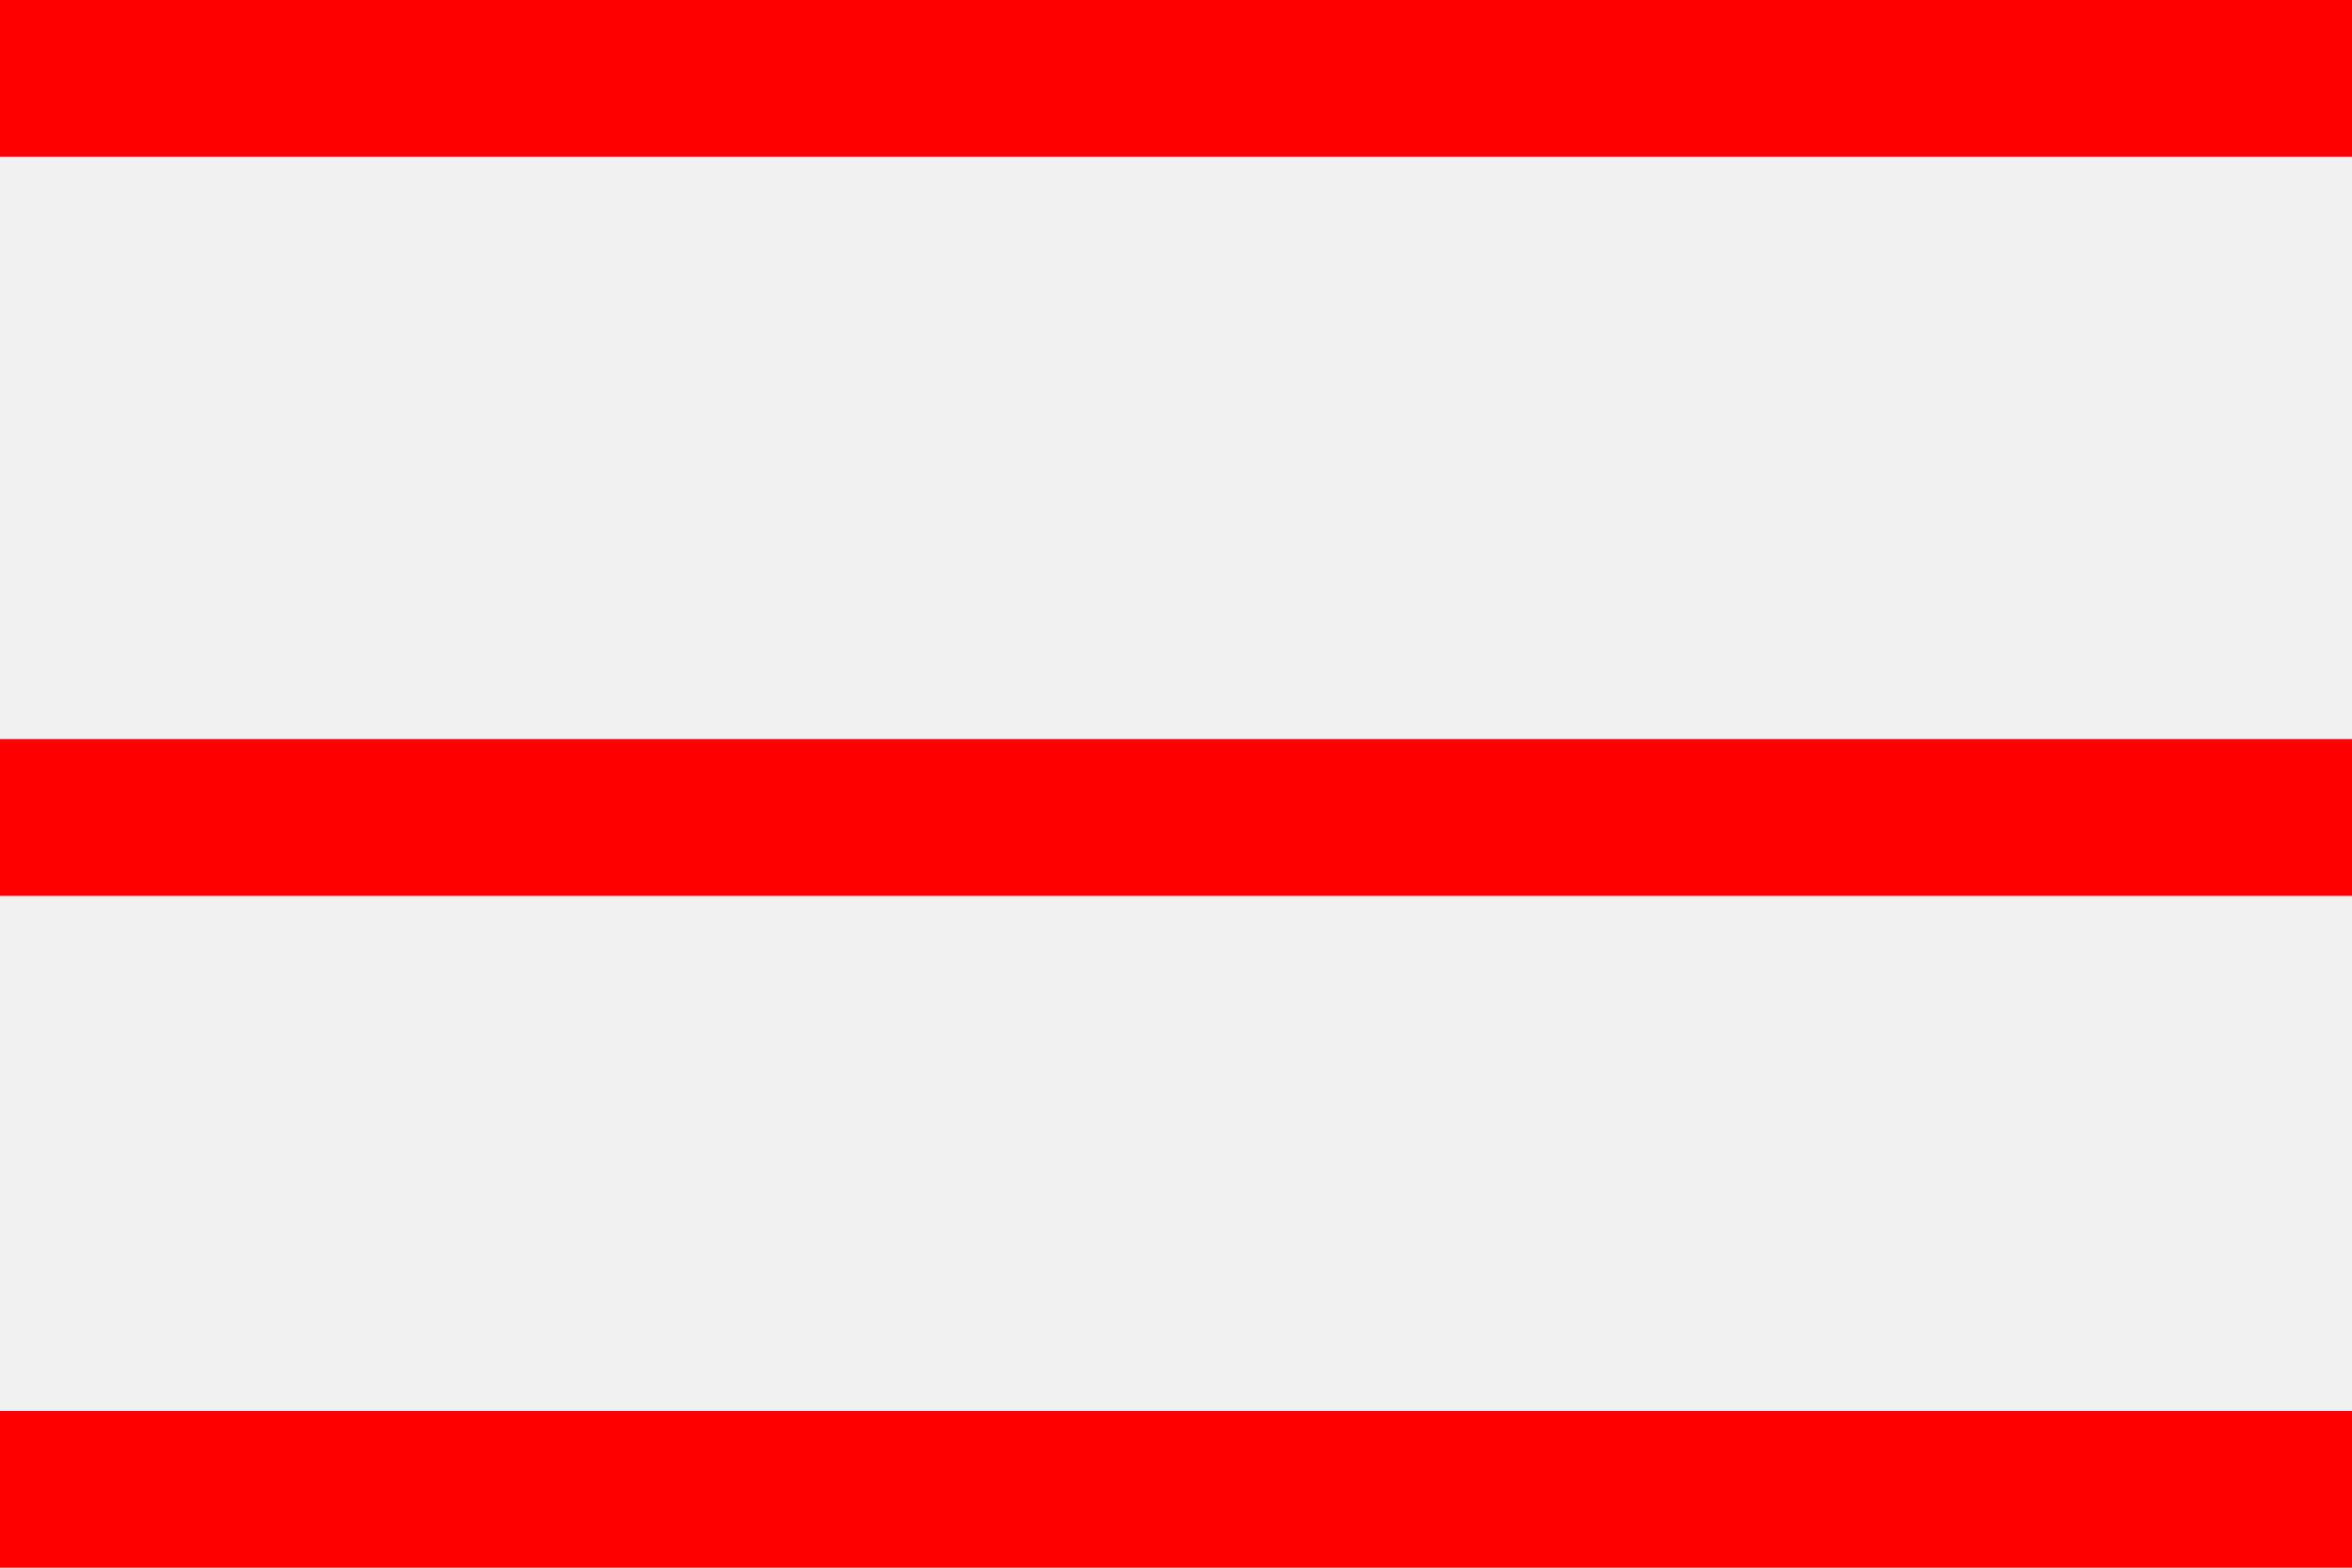
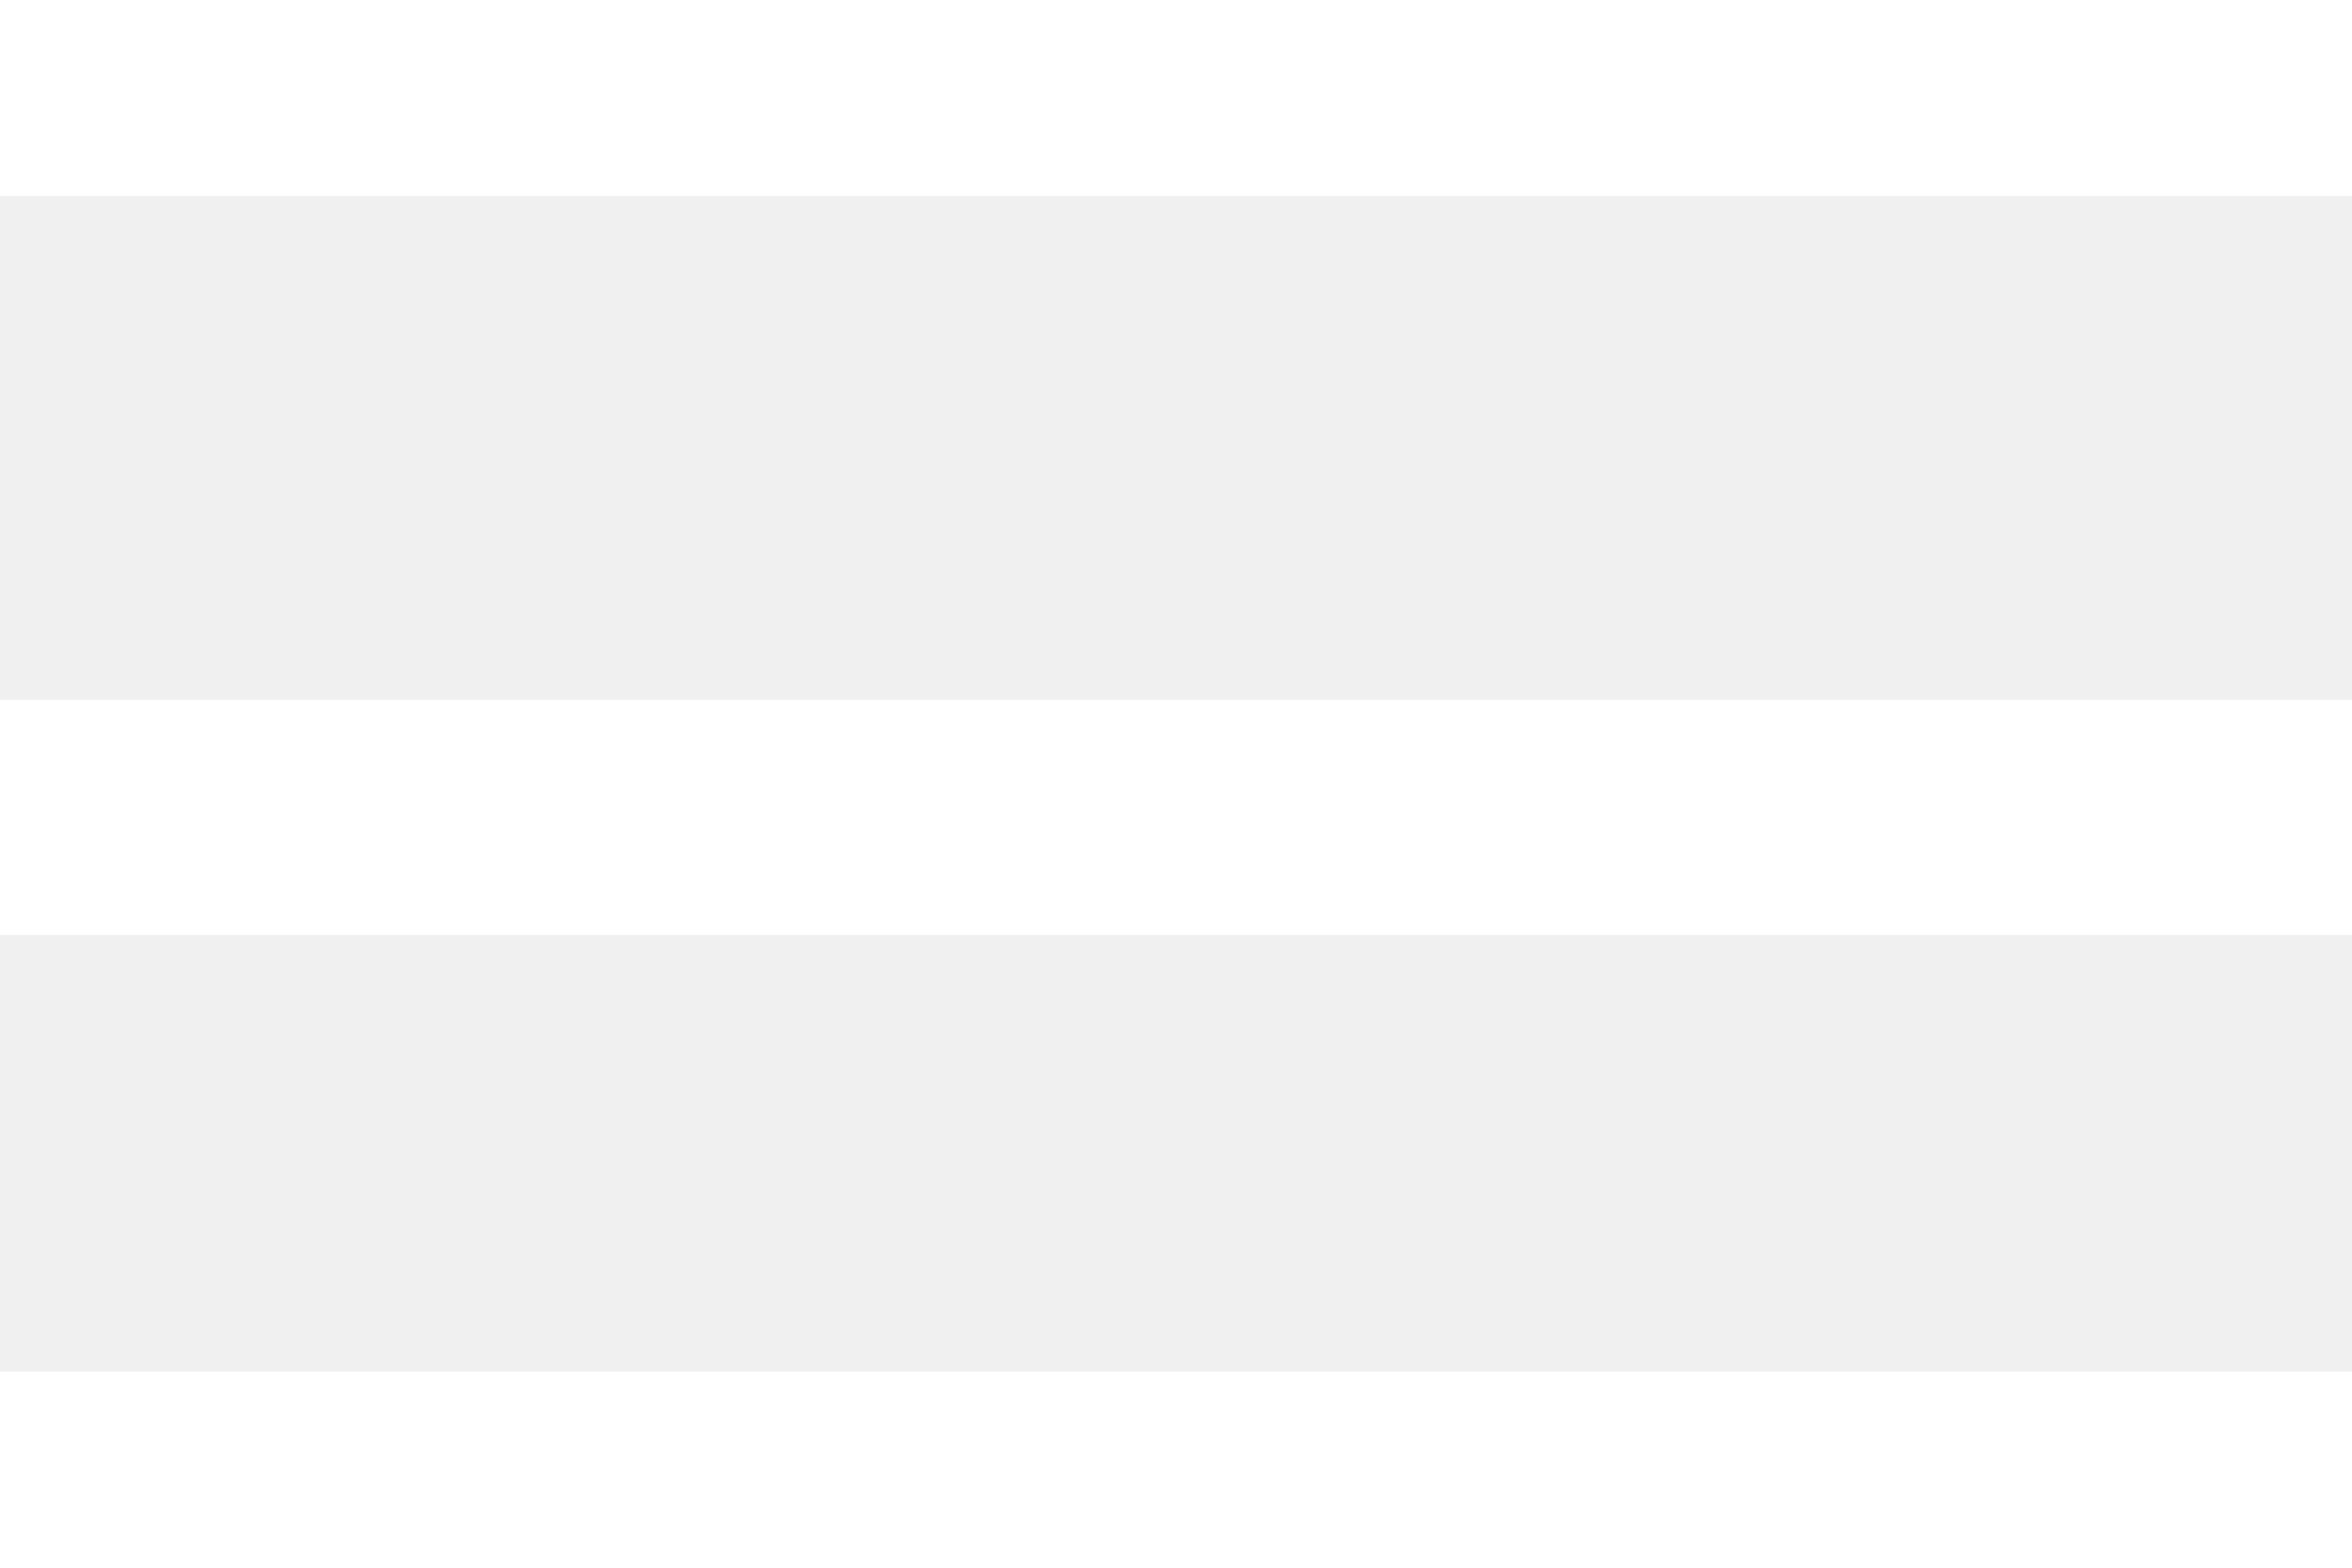
<svg xmlns="http://www.w3.org/2000/svg" width="30" height="20" viewBox="0 0 30 20" fill="none">
-   <line y1="1" x2="30" y2="1" stroke="red" stroke-width="2" />
-   <line y1="19" x2="30" y2="19" stroke="red" stroke-width="2" />
-   <line y1="10.429" x2="30" y2="10.429" stroke="red" stroke-width="2" />
+   <line y1="1" x2="30" y2="1" stroke="white" stroke-width="3" />
+   <line y1="19" x2="30" y2="19" stroke="white" stroke-width="3" />
+   <line y1="10.429" x2="30" y2="10.429" stroke="white" stroke-width="3" />
</svg>
